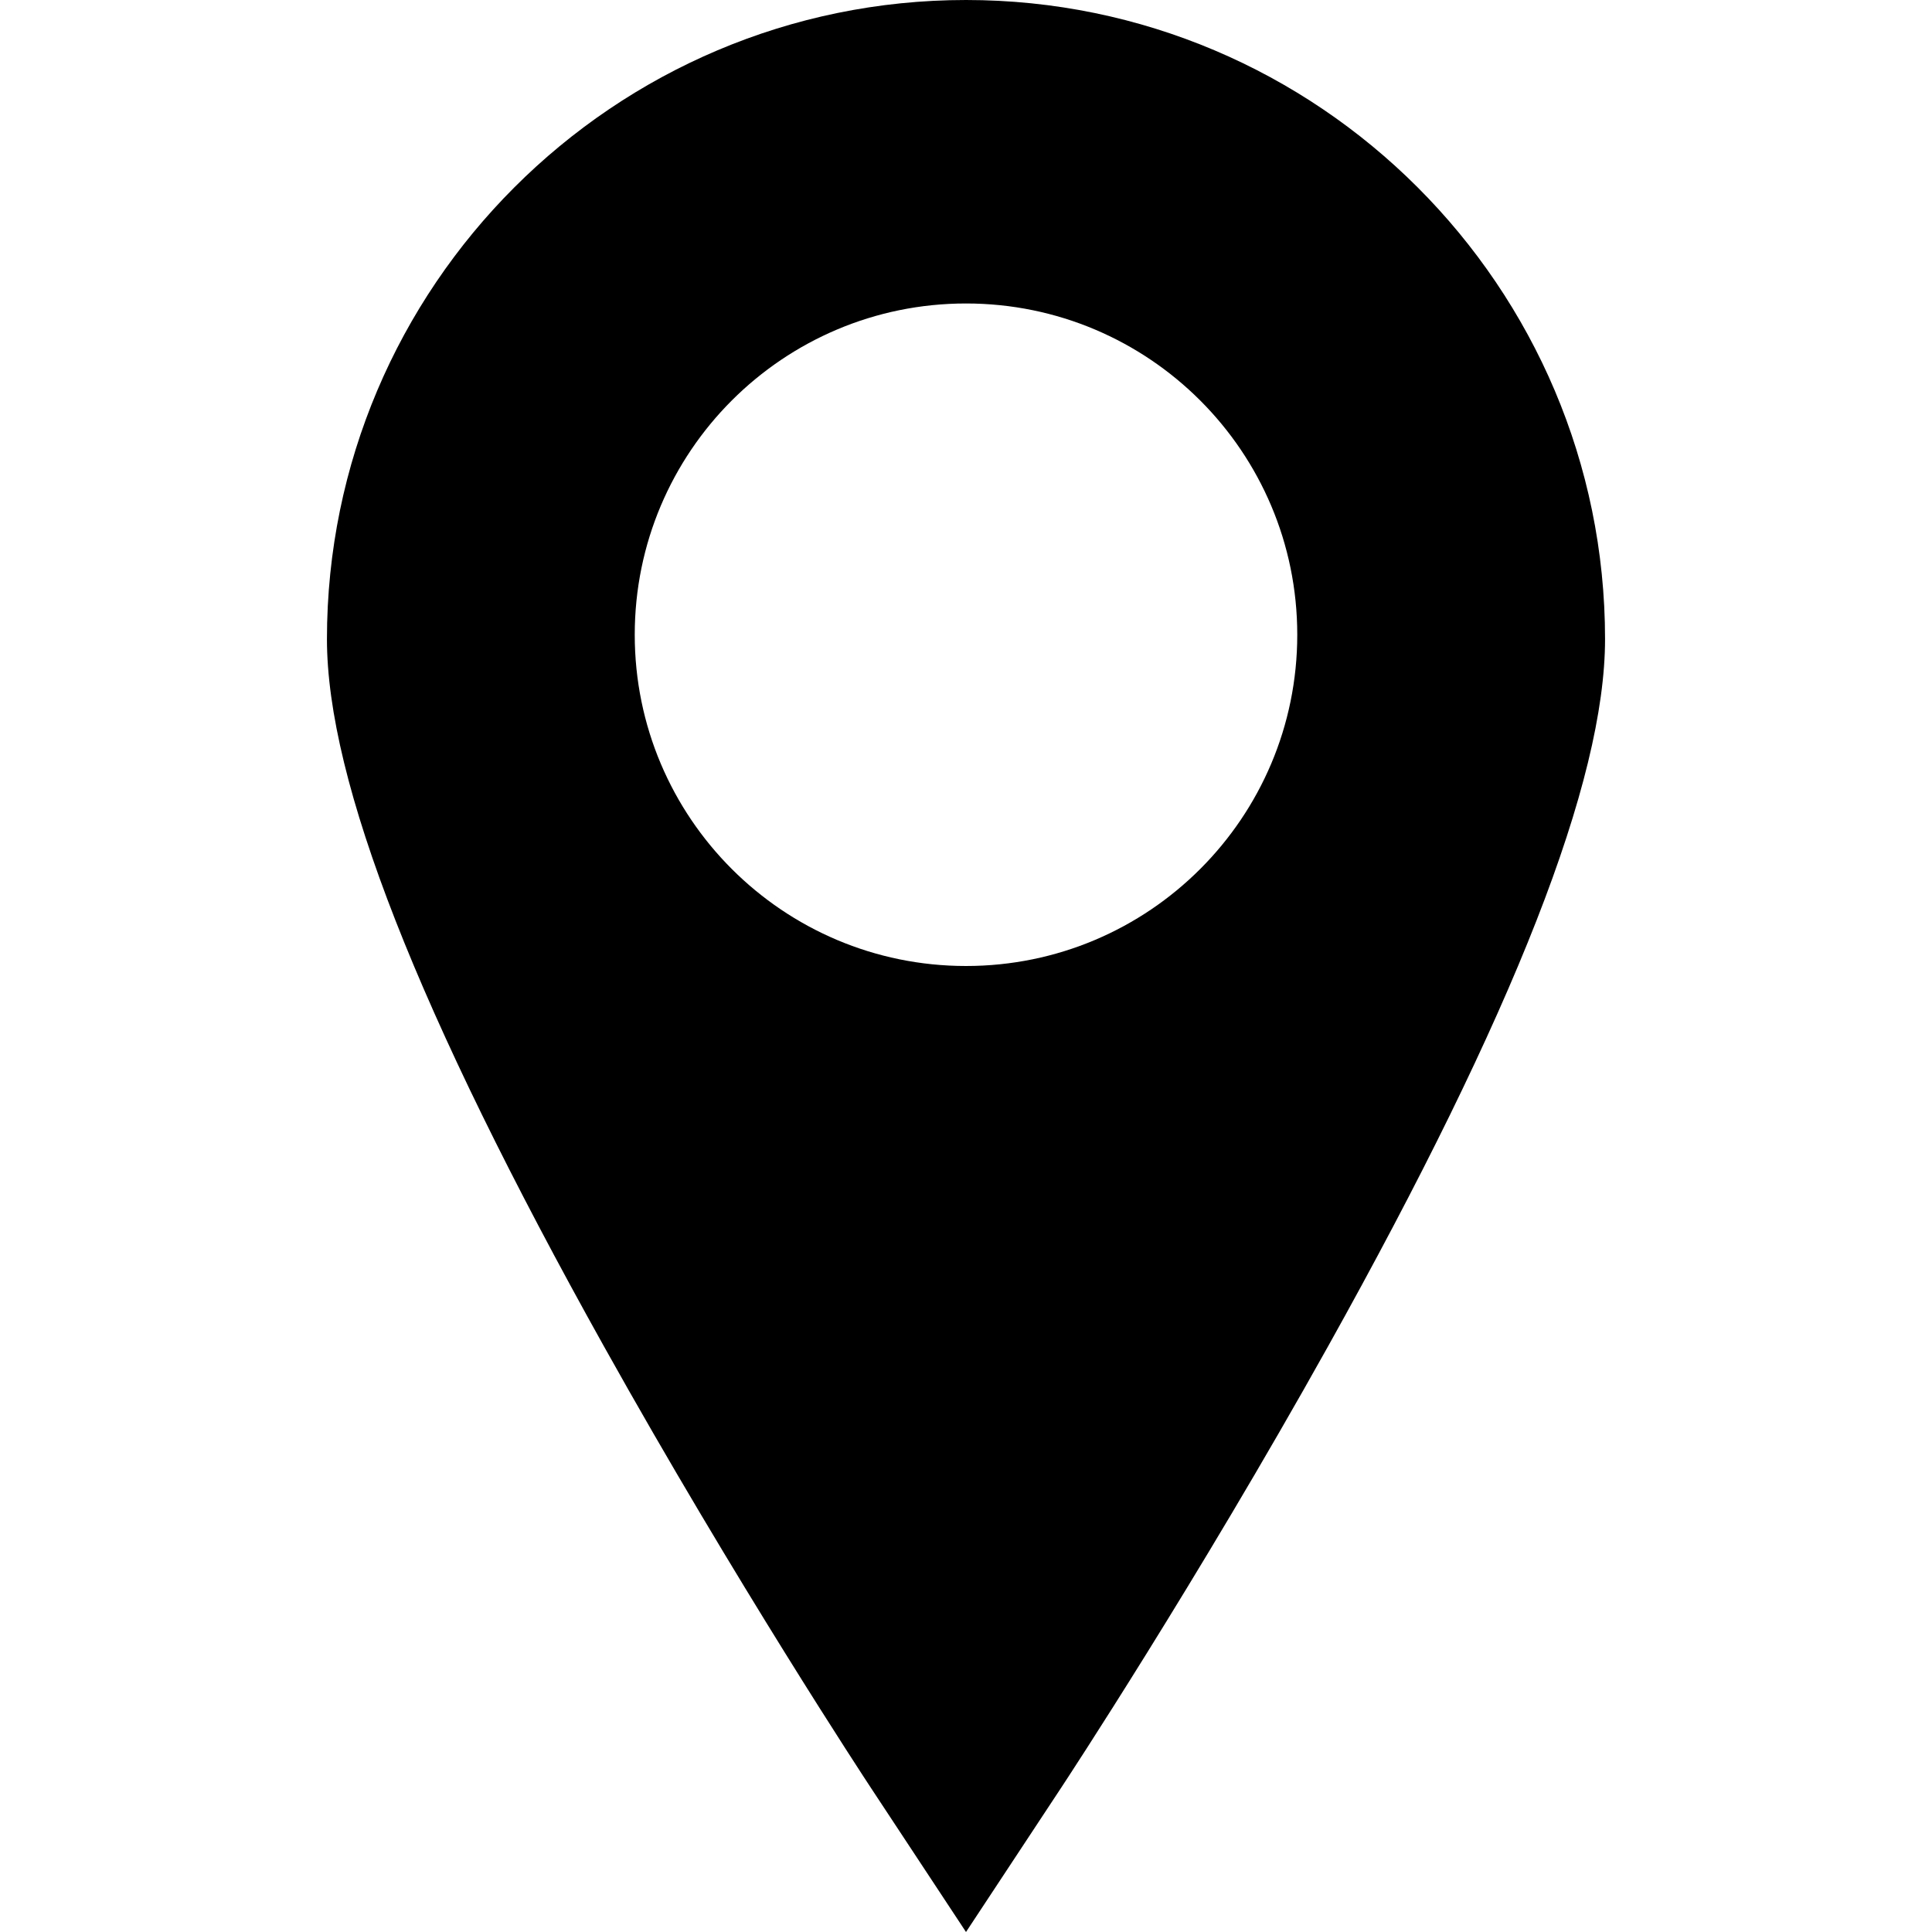
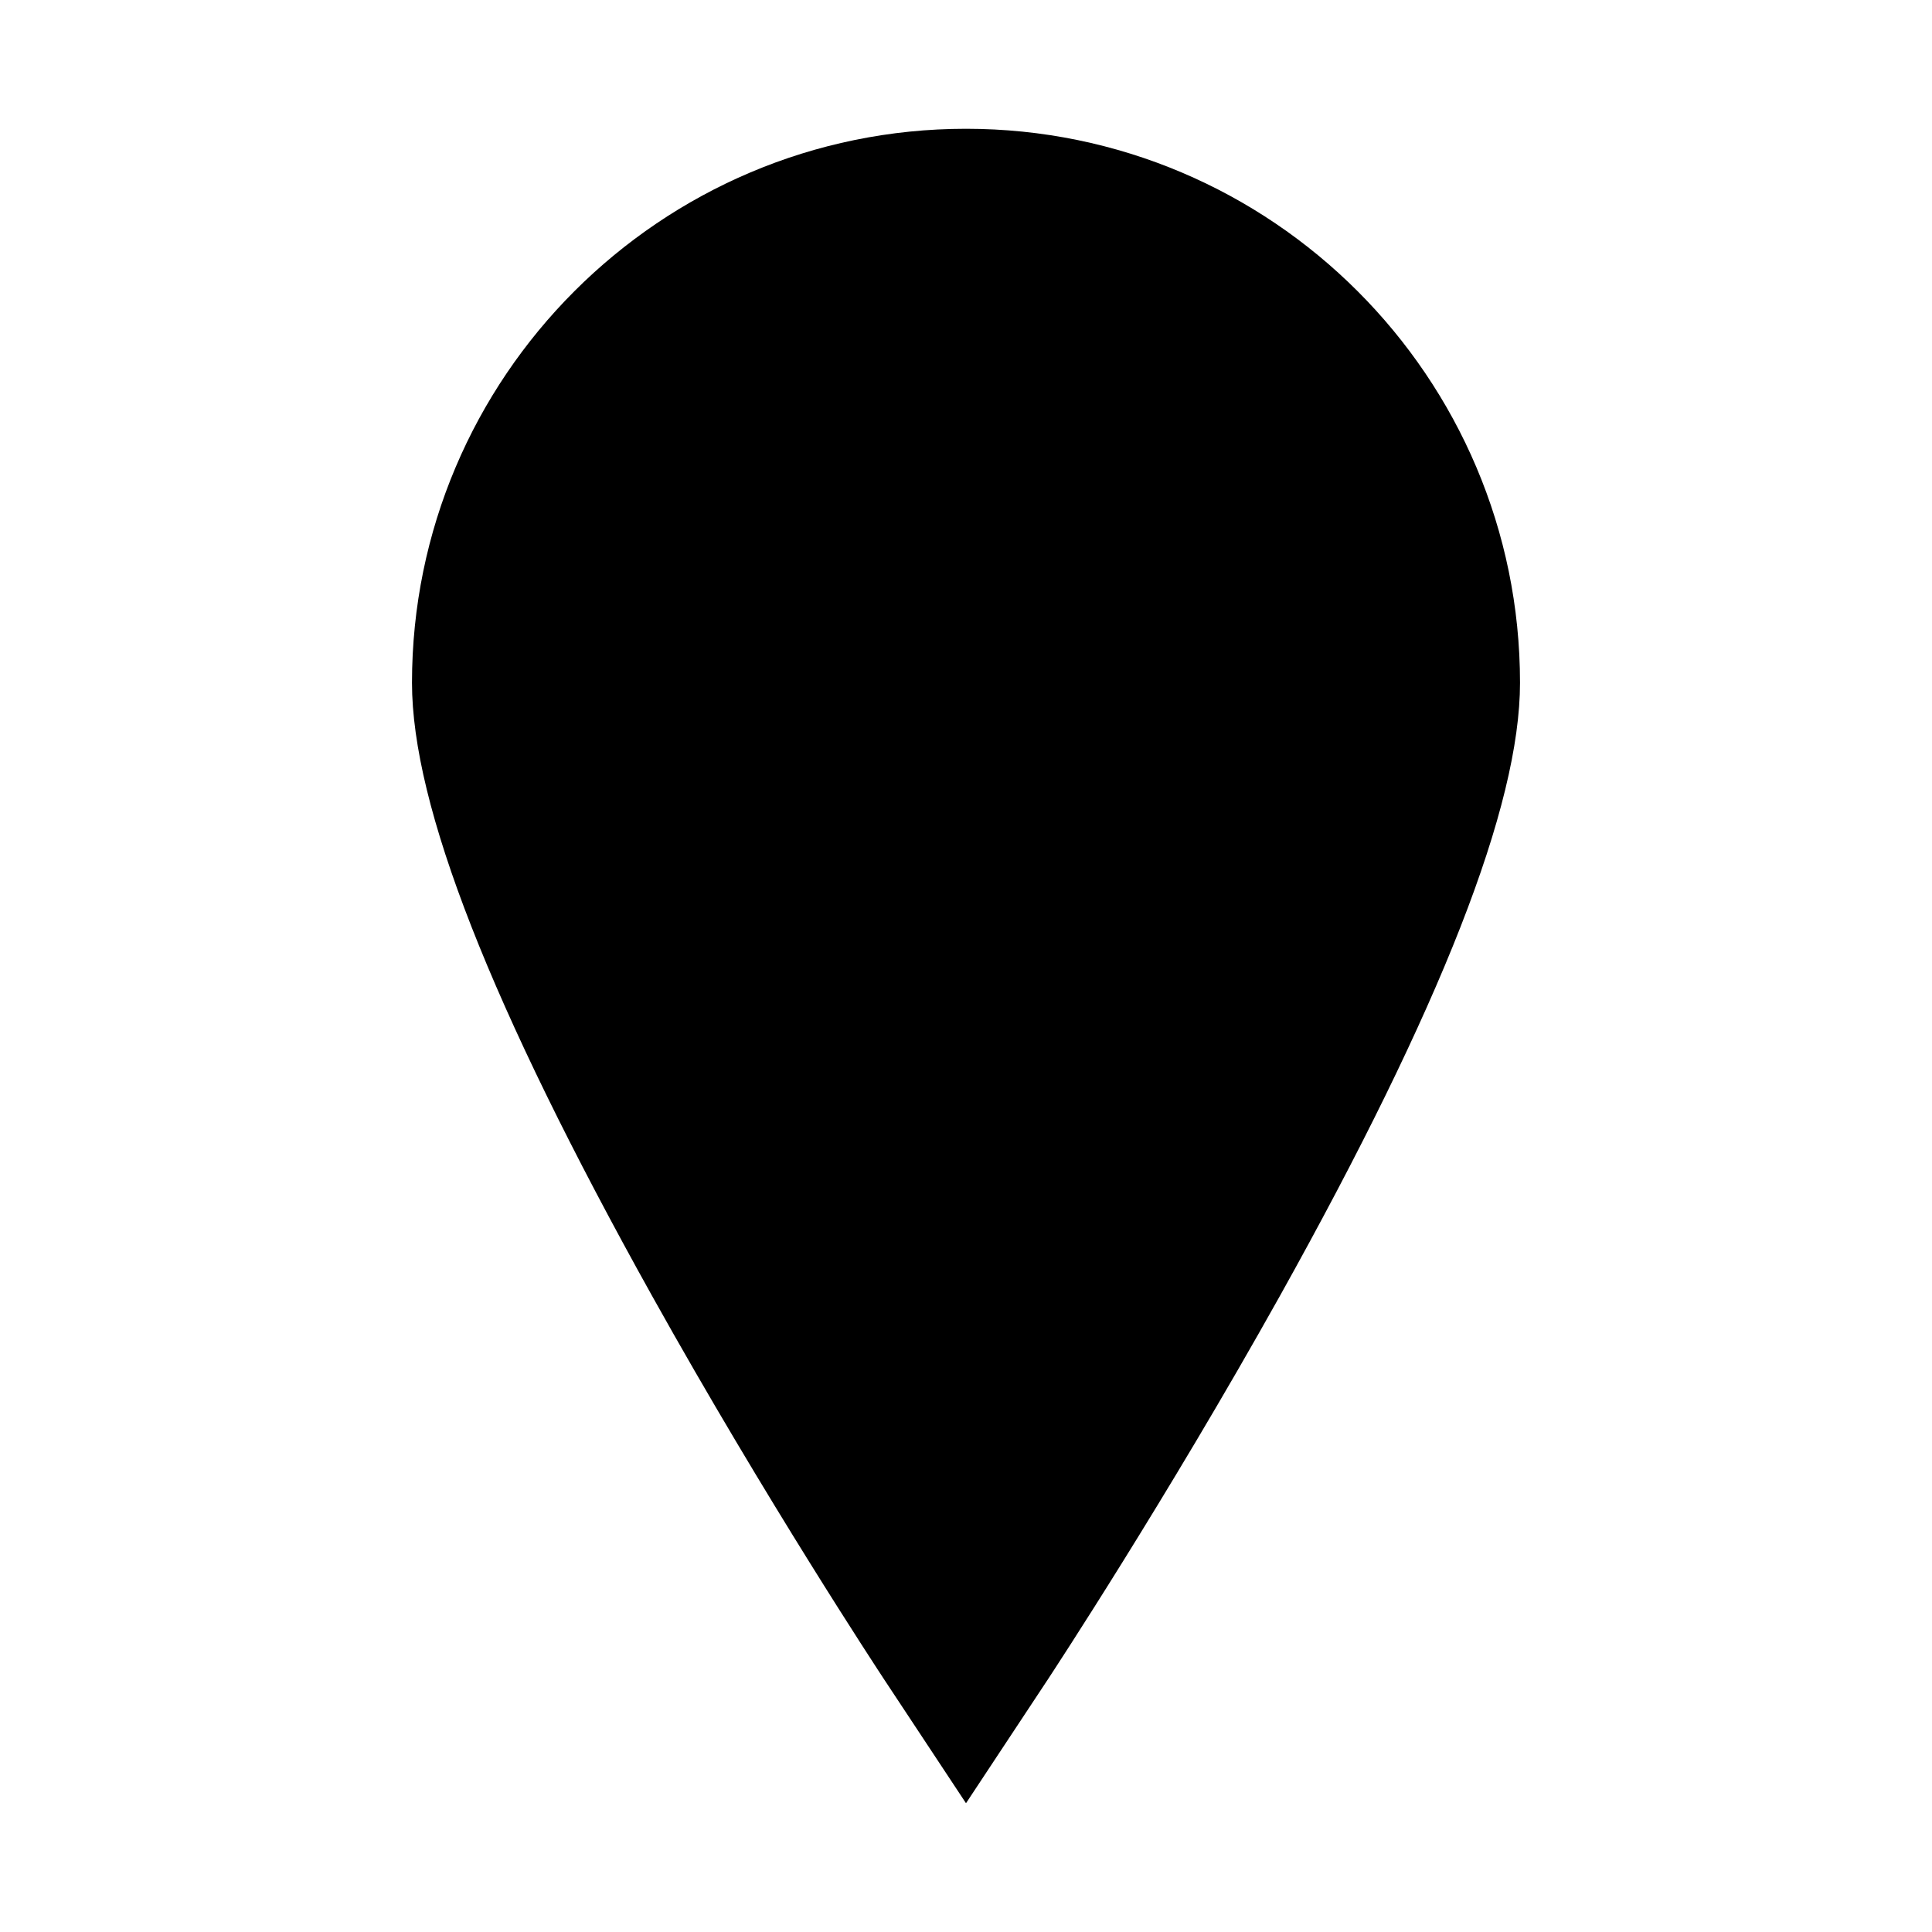
- <svg xmlns="http://www.w3.org/2000/svg" version="1.1" id="Capa_1" x="0px" y="0px" width="466.583px" height="466.582px" viewBox="0 0 466.583 466.582" style="enable-background:new 0 0 466.583 466.582;" xml:space="preserve">
-   <g>
-     <path d="M233.292,0c-85.1,0-154.334,69.234-154.334,154.333c0,34.275,21.887,90.155,66.908,170.834   c31.846,57.063,63.168,104.643,64.484,106.64l22.942,34.775l22.941-34.774c1.317-1.998,32.641-49.577,64.483-106.64   c45.023-80.68,66.908-136.559,66.908-170.834C387.625,69.234,318.391,0,233.292,0z M233.292,233.291c-44.182,0-80-35.817-80-80   s35.818-80,80-80c44.182,0,80,35.817,80,80S277.473,233.291,233.292,233.291z" />
-   </g>
-   <g>
- </g>
-   <g>
- </g>
-   <g>
- </g>
-   <g>
- </g>
-   <g>
- </g>
-   <g>
- </g>
-   <g>
- </g>
-   <g>
- </g>
-   <g>
- </g>
-   <g>
- </g>
-   <g>
- </g>
-   <g>
- </g>
-   <g>
- </g>
-   <g>
- </g>
-   <g>
- </g>
+ <svg xmlns="http://www.w3.org/2000/svg" version="1.1" id="Capa_1" x="0px" y="0px" viewBox="0 0 466.6 466.6" style="enable-background:new 0 0 466.6 466.6;" xml:space="preserve">
+   <path d="M233.3,31.1c-73.8,0-133.8,60-133.8,133.8c0,29.7,19,78.1,58,148.1c27.6,49.5,54.8,90.7,55.9,92.4l19.9,30.1l19.9-30.1  c1.1-1.7,28.3-43,55.9-92.4c39-69.9,58-118.4,58-148.1C367.1,91.1,307.1,31.1,233.3,31.1z" />
</svg>
